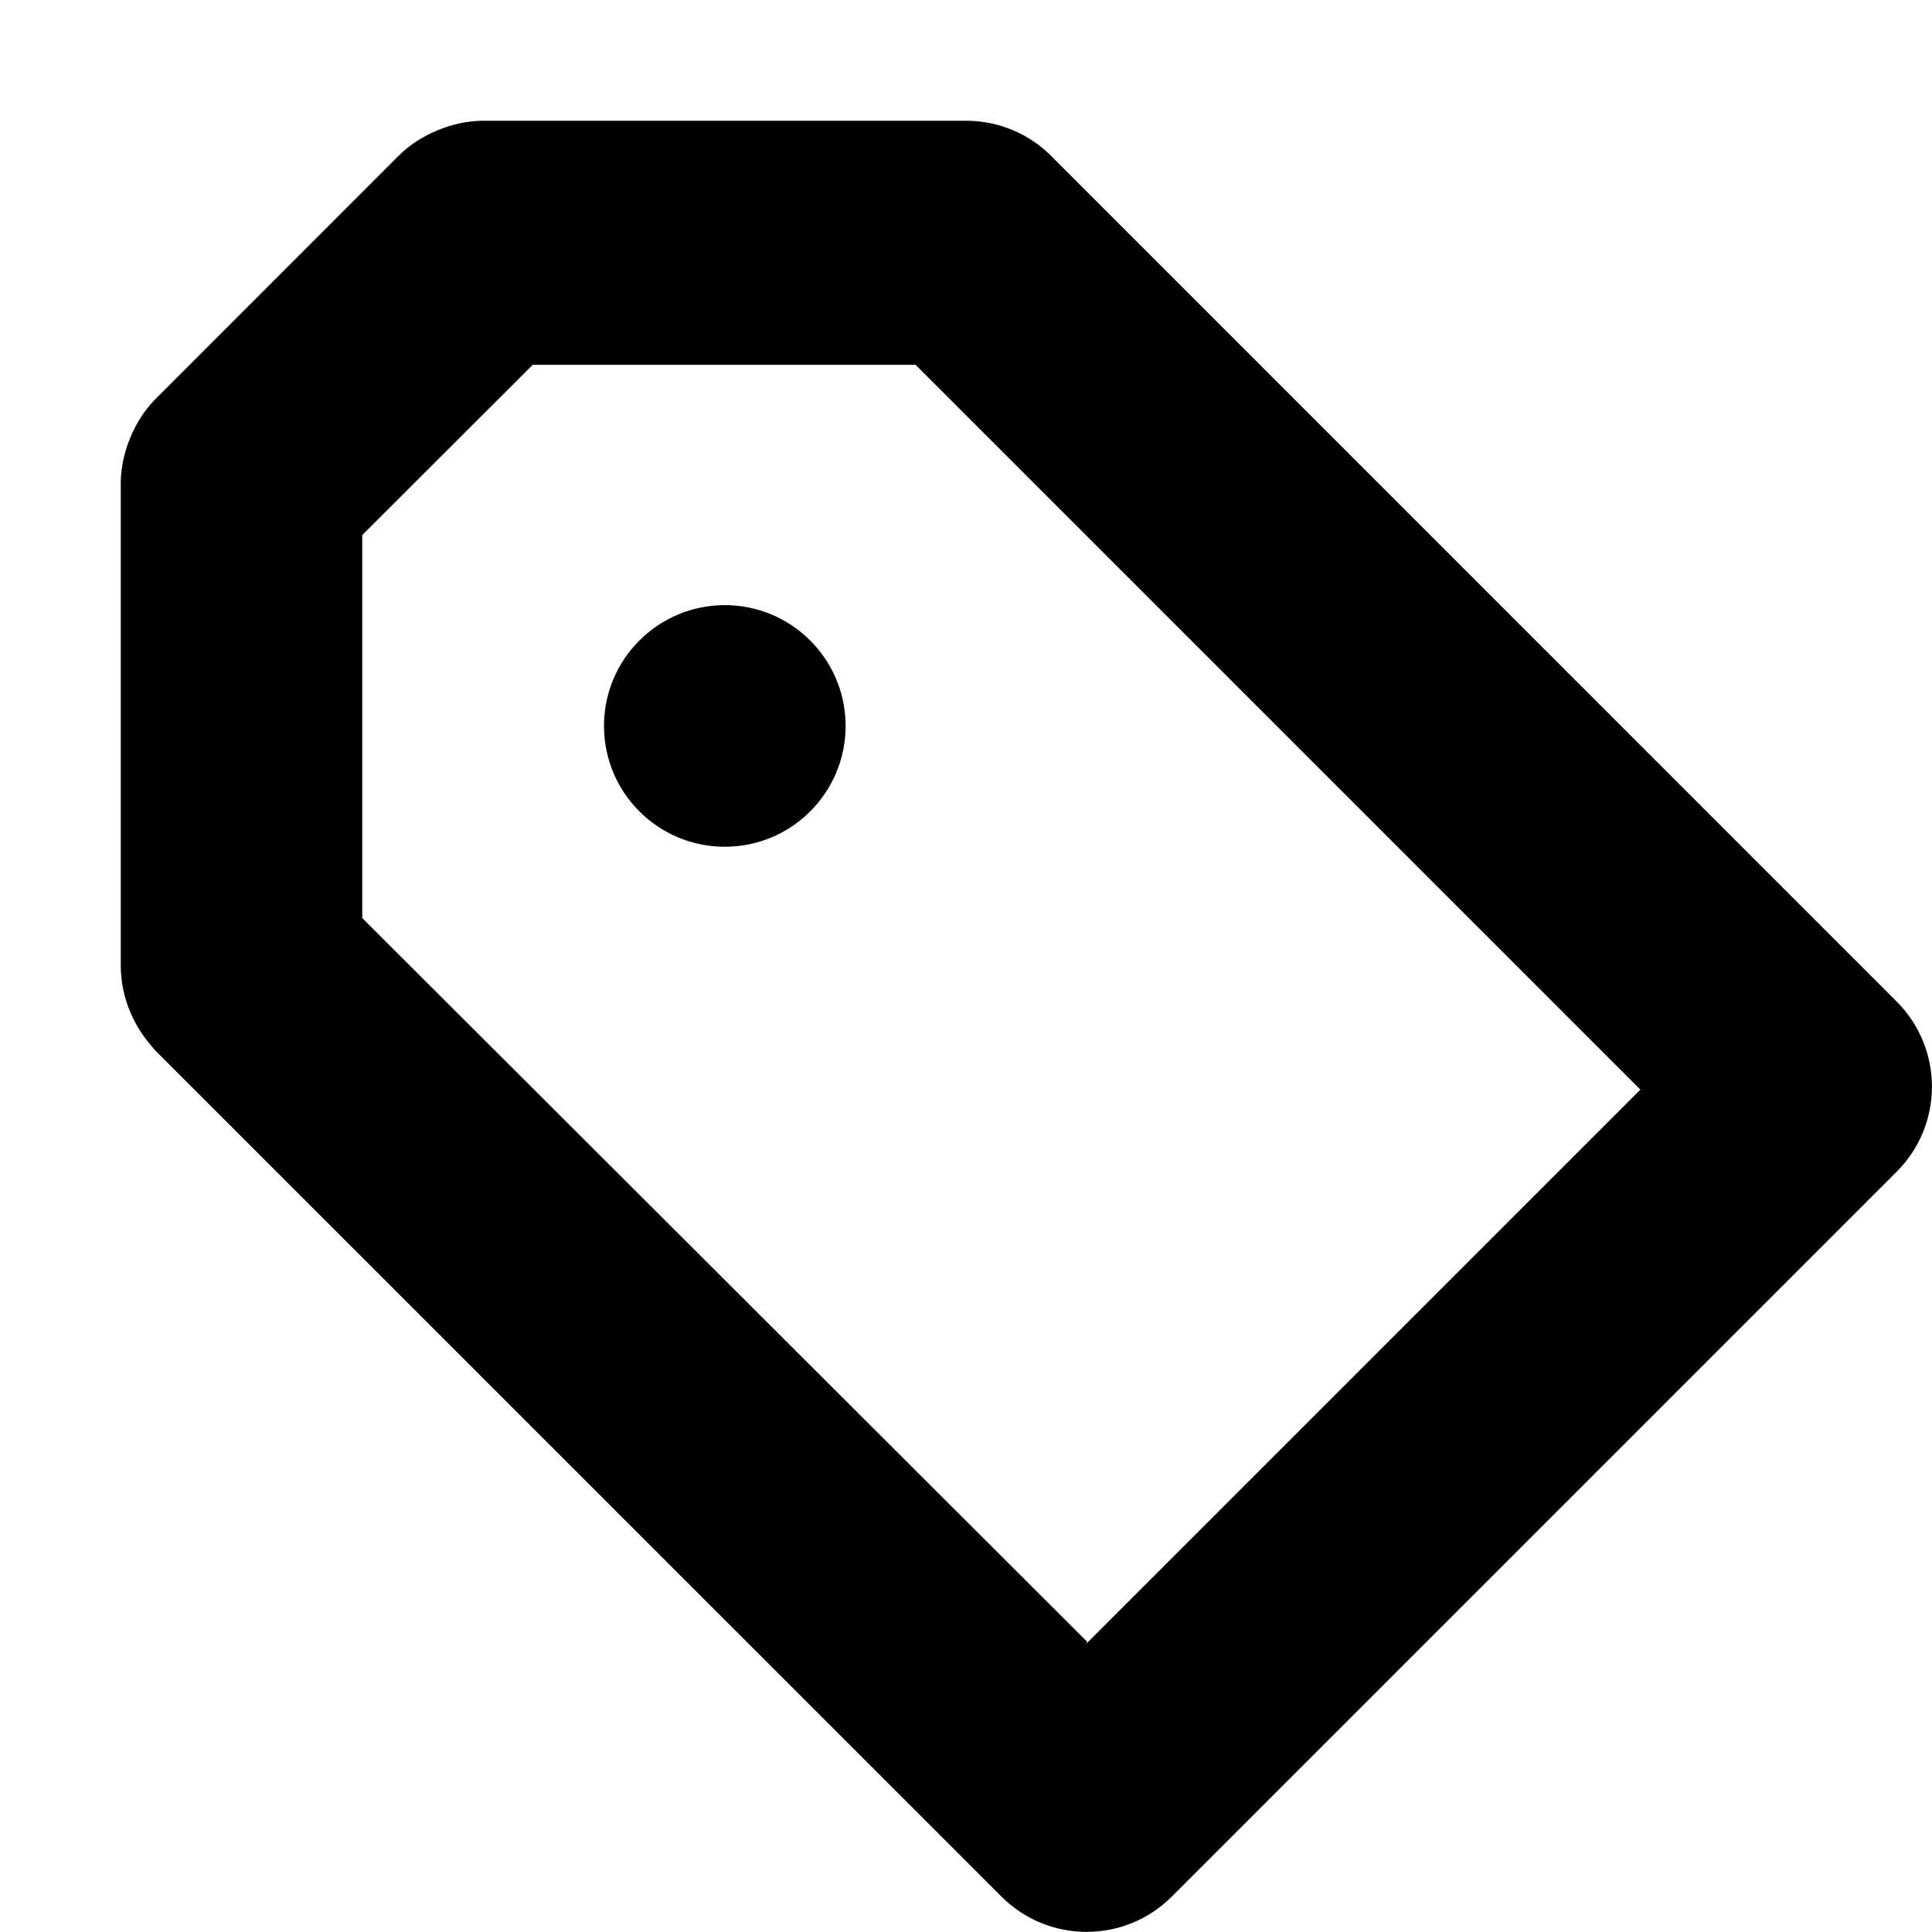
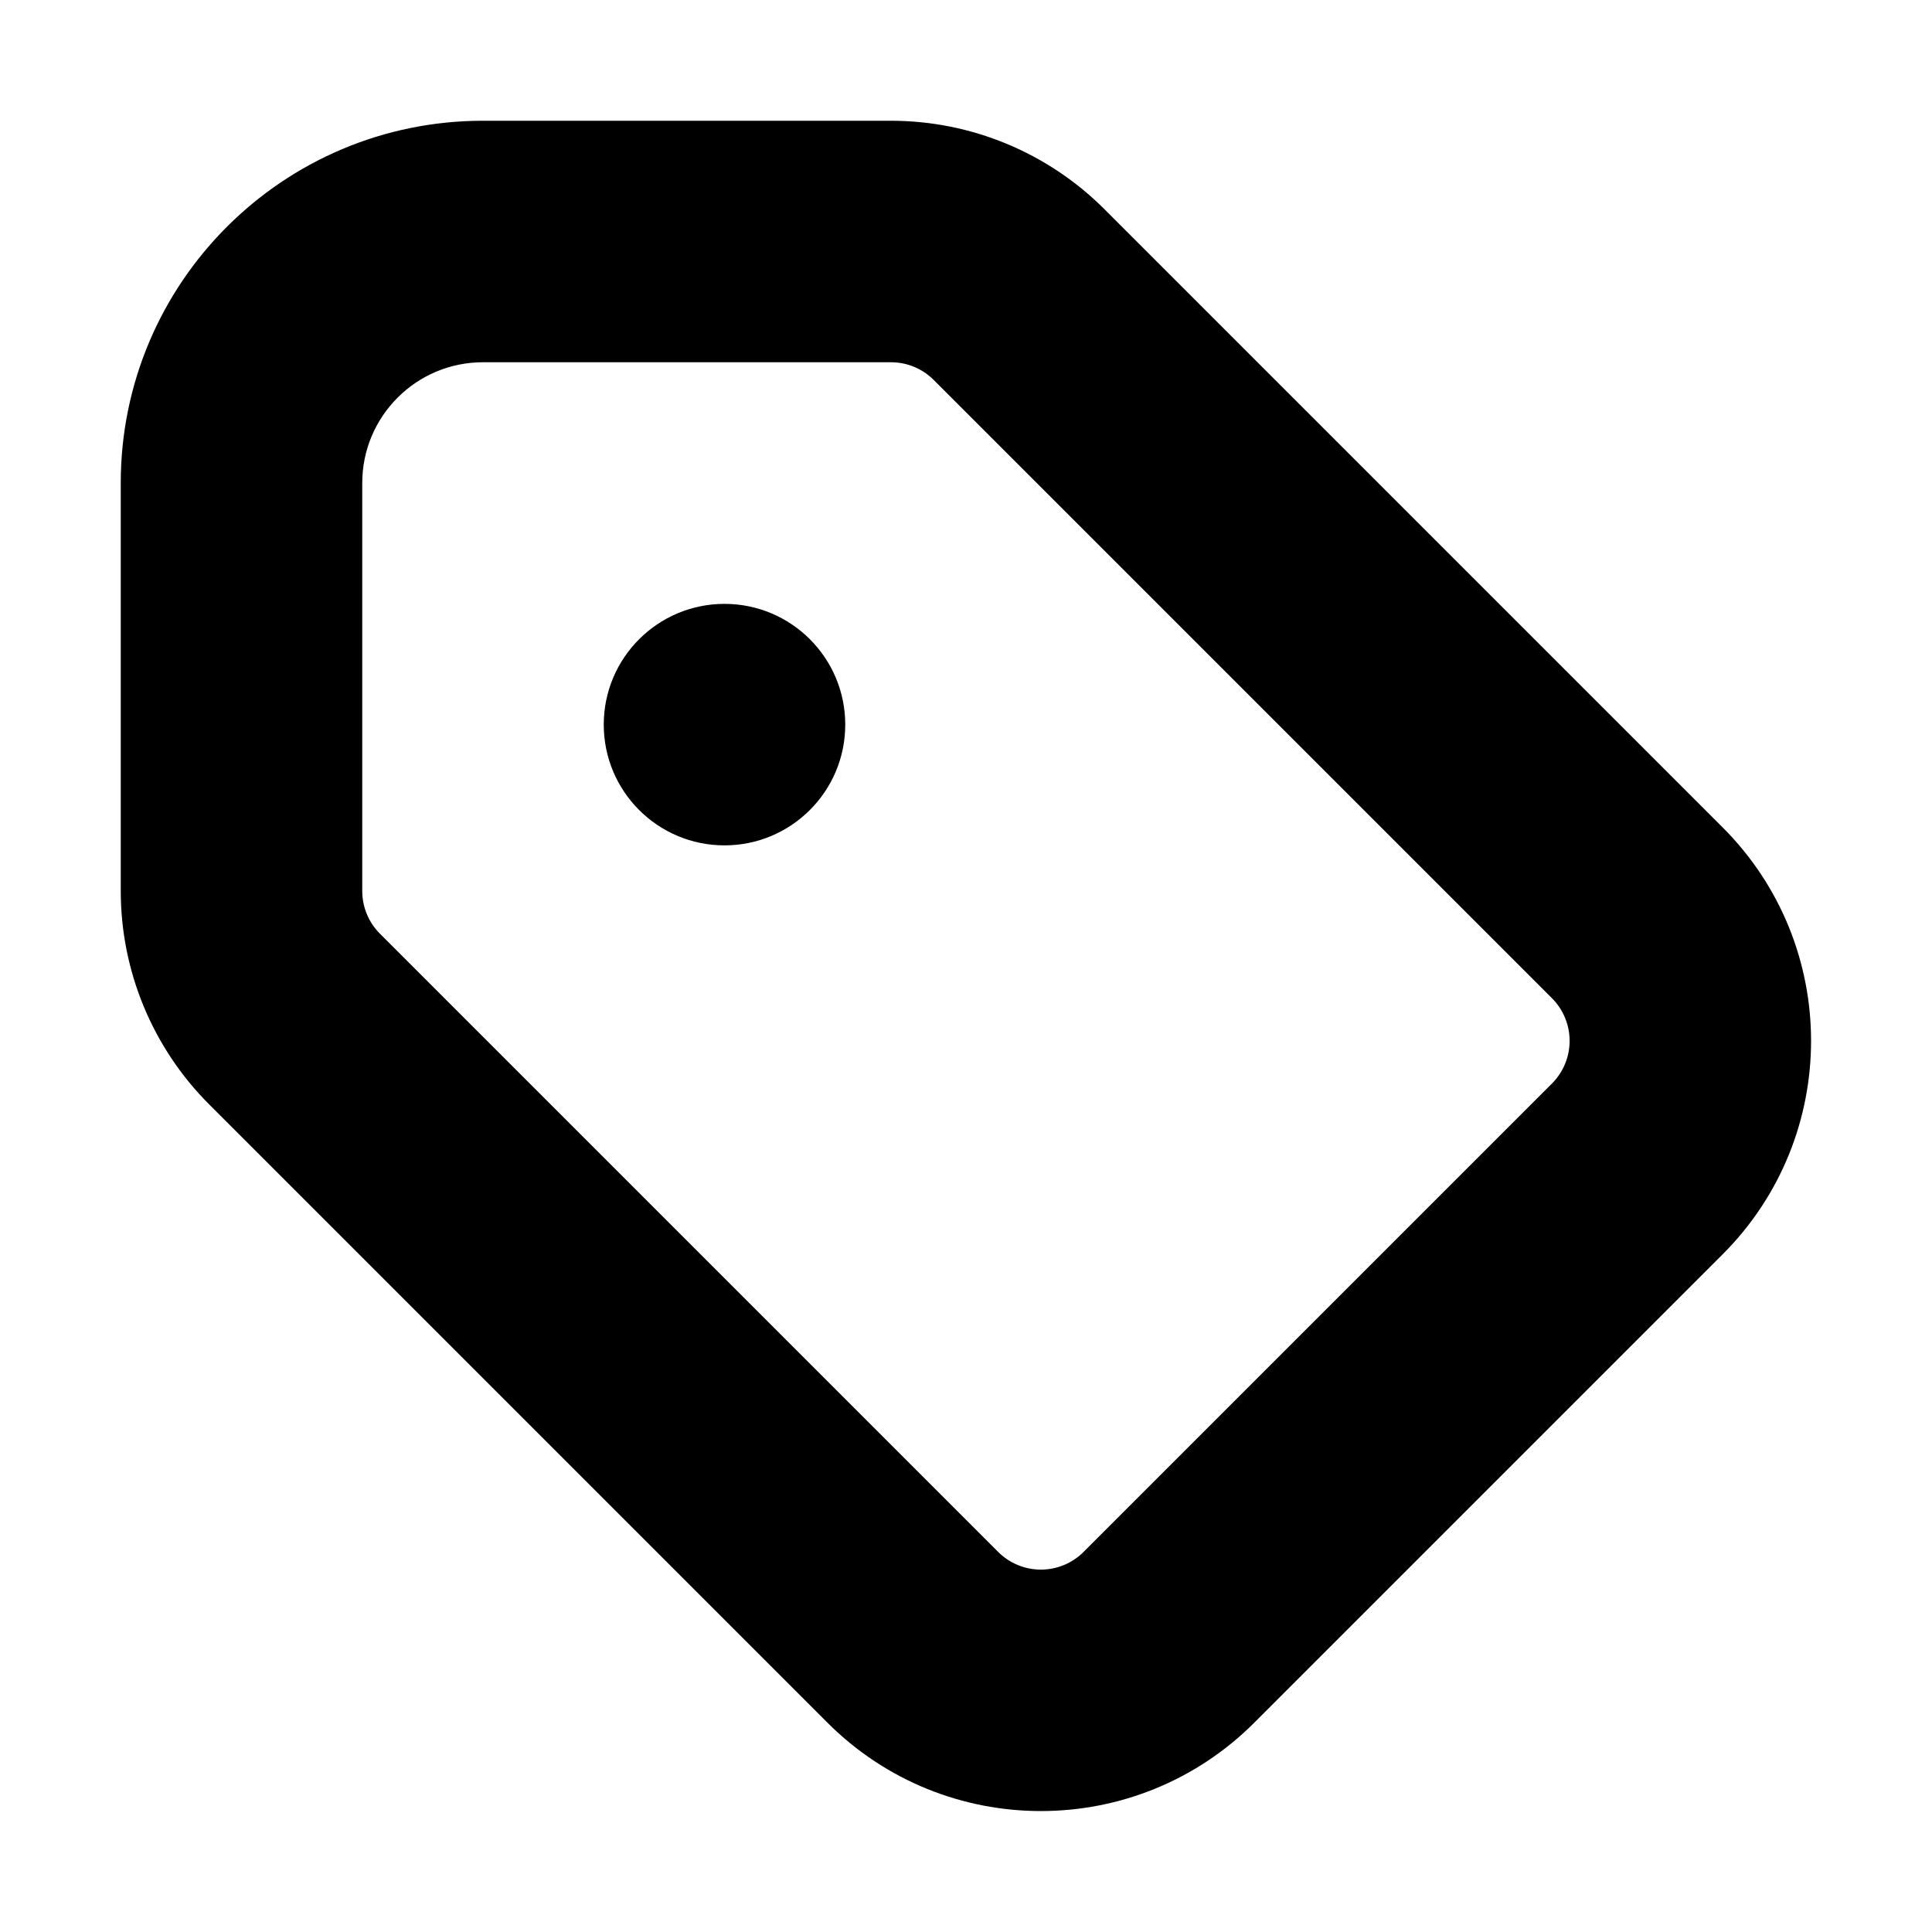
<svg xmlns="http://www.w3.org/2000/svg" viewBox="0 0 16 16">
-   <path d="M7.003 6.012a1 1 0 1 1-2.001 0 1 1 0 0 1 2.001 0Z" />
-   <path fill-rule="evenodd" clip-rule="evenodd" d="m8.714 1.3 6.993 6.994c.39.39.39 1.02 0 1.41l-6.003 6.003a.997.997 0 0 1-1.41 0L1.29 8.704c-.09-.1-.16-.2-.21-.32a.996.996 0 0 1-.08-.38V4.002c0-.13.03-.26.08-.38s.12-.23.21-.32L3.301 1.29c.09-.09.2-.16.32-.21.12-.05.25-.08.38-.08h4.013a.996.996 0 0 1 .7.3ZM3 7.603l6.003 5.993-.01.02 4.592-4.592-6.003-6.003h-3.17L3 4.431v3.172Z" />
+   <path fill-rule="evenodd" clip-rule="evenodd" d="M3 4a1 1 0 0 1 1-1h3.379a.5.5 0 0 1 .353.146l5.12 5.12a.5.5 0 0 1 0 .708l-3.878 3.878a.5.5 0 0 1-.708 0l-5.12-5.12A.5.5 0 0 1 3 7.38V4Zm1-3a3 3 0 0 0-3 3v3.379a2.5 2.5 0 0 0 .732 1.767l5.12 5.12a2.5 2.5 0 0 0 3.536 0l3.878-3.878a2.5 2.5 0 0 0 0-3.536l-5.12-5.12A2.5 2.5 0 0 0 7.38 1H4Zm2 6.001a1 1 0 1 0 0-2 1 1 0 0 0 0 2Z" />
</svg>
